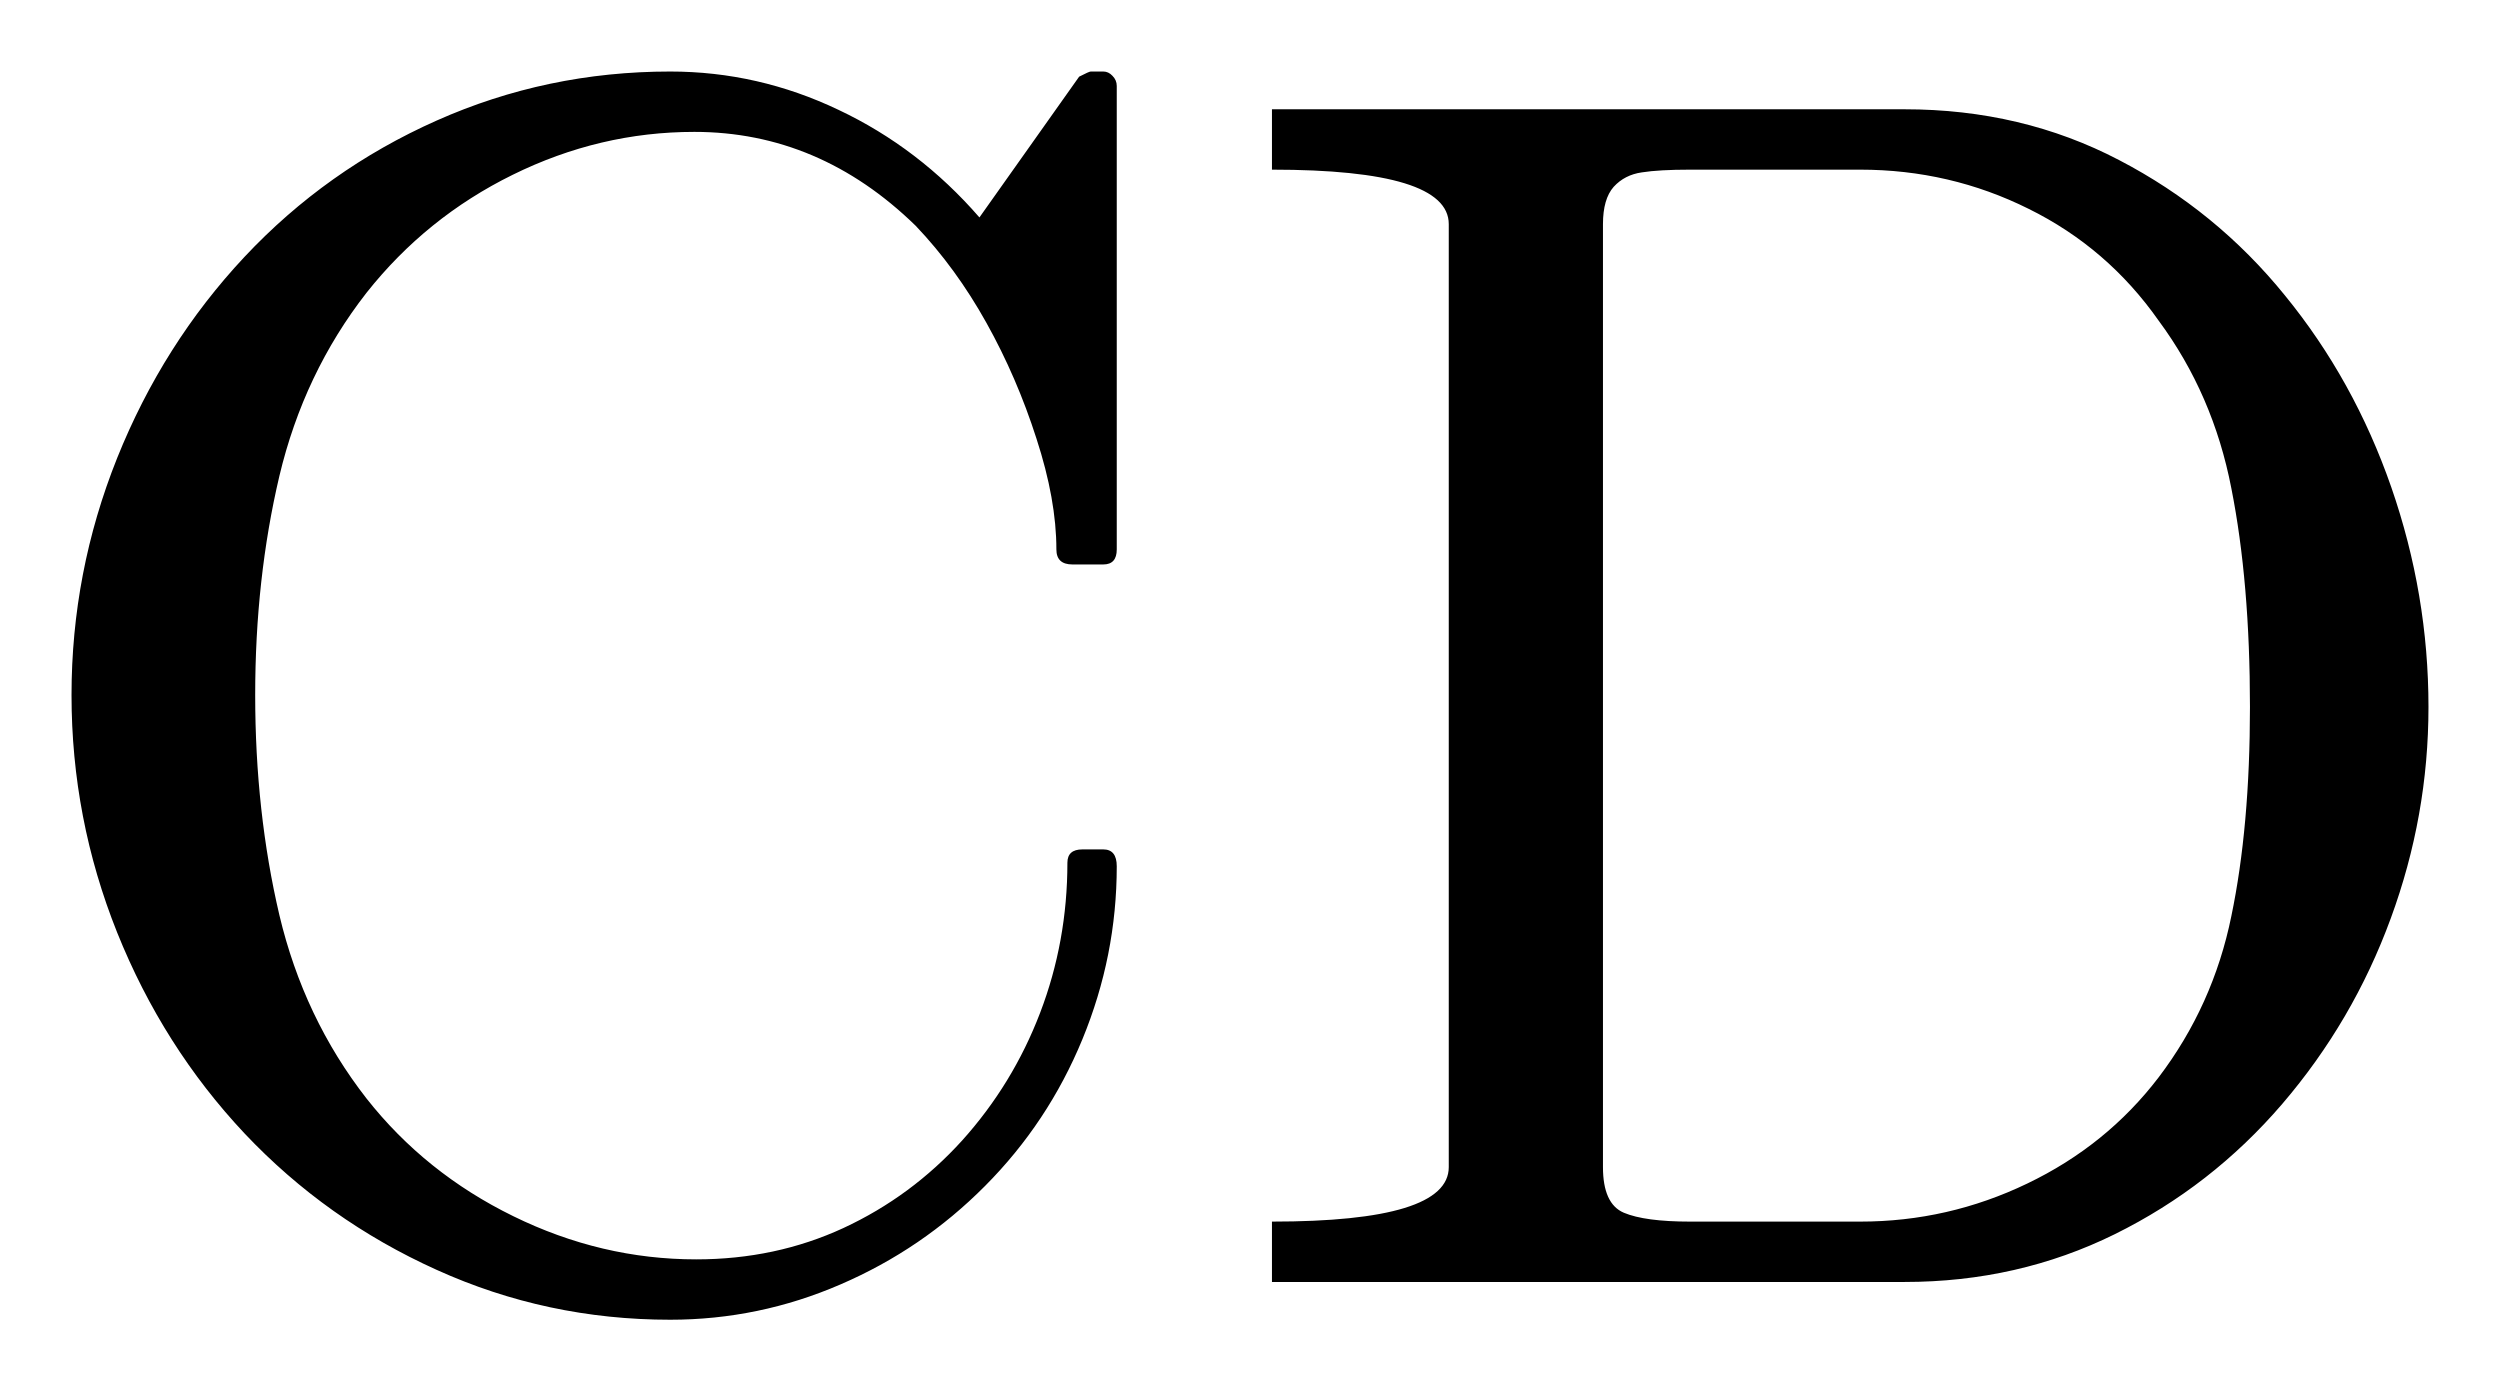
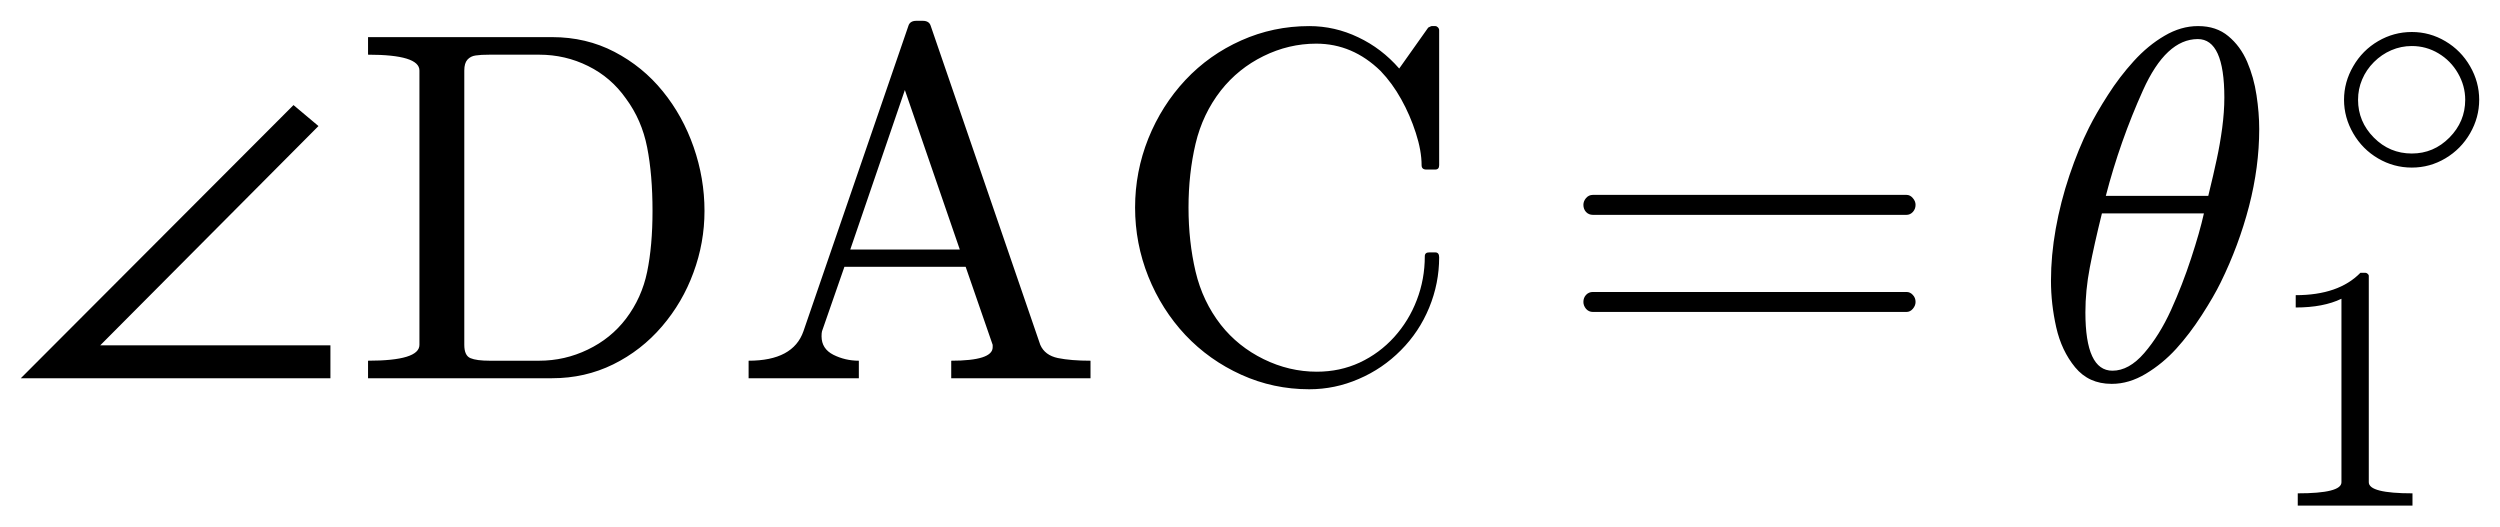
- <svg xmlns="http://www.w3.org/2000/svg" width="17.477pt" height="9.726pt" viewBox="0 0 17.477 9.726" version="1.1">
+ <svg xmlns="http://www.w3.org/2000/svg" width="60.075pt" height="12.65pt" viewBox="0 0 60.075 12.65" version="1.1">
  <defs>
    <style type="text/css">*{stroke-linejoin: round; stroke-linecap: butt}</style>
  </defs>
  <g id="figure_1">
    <g id="patch_1">
-       <path d="M 0 9.726  L 17.477 9.726  L 17.477 0  L 0 0  L 0 9.726  z " style="fill: none; opacity: 0" />
+       <path d="M 0 12.65  L 60.075 12.65  L 60.075 0  L 0 0  L 0 12.65  z " style="fill: none; opacity: 0" />
    </g>
    <g id="axes_1">
      <g id="patch_2">
-         <path d="M 2.562 7.679  Q 2.973 8.201 3.588 8.502  Q 4.203 8.804 4.867 8.804  Q 5.422 8.804 5.896 8.585  Q 6.372 8.364 6.727 7.972  Q 7.081 7.578 7.271 7.081  Q 7.462 6.582 7.462 6.031  Q 7.462 5.938 7.567 5.938  L 7.713 5.938  Q 7.807 5.938 7.807 6.056  Q 7.807 6.682 7.567 7.265  Q 7.327 7.848 6.886 8.291  Q 6.447 8.733 5.876 8.979  Q 5.306 9.226 4.685 9.226  Q 3.822 9.226 3.052 8.877  Q 2.281 8.529 1.709 7.923  Q 1.139 7.316 0.819 6.519  Q 0.5 5.722 0.5 4.859  Q 0.5 3.999 0.819 3.202  Q 1.139 2.405 1.709 1.796  Q 2.281 1.186 3.052 0.843  Q 3.822 0.5 4.685 0.5  Q 5.3 0.5 5.862 0.768  Q 6.425 1.034 6.847 1.52  L 7.544 0.536  Q 7.614 0.5 7.625 0.5  L 7.713 0.5  Q 7.749 0.5 7.777 0.53  Q 7.807 0.56 7.807 0.601  L 7.807 3.841  Q 7.807 3.946 7.713 3.946  L 7.497 3.946  Q 7.385 3.946 7.385 3.841  Q 7.385 3.494 7.246 3.067  Q 7.109 2.639 6.896 2.257  Q 6.682 1.873 6.401 1.578  Q 5.728 0.922 4.854 0.922  Q 4.192 0.922 3.584 1.222  Q 2.979 1.52 2.562 2.047  Q 2.124 2.609 1.953 3.328  Q 1.784 4.046 1.784 4.859  Q 1.784 5.675 1.953 6.397  Q 2.124 7.117 2.562 7.679  z M 8.892 8.962  L 8.892 8.54  Q 10.128 8.54 10.128 8.159  L 10.128 1.567  Q 10.128 1.186 8.892 1.186  L 8.892 0.764  L 13.315 0.764  Q 14.135 0.764 14.814 1.119  Q 15.494 1.473 15.974 2.066  Q 16.456 2.656 16.717 3.406  Q 16.977 4.156 16.977 4.942  Q 16.977 5.703 16.713 6.421  Q 16.45 7.139 15.955 7.717  Q 15.46 8.294 14.784 8.628  Q 14.107 8.962 13.315 8.962  L 8.892 8.962  z M 11.206 8.159  Q 11.206 8.416 11.352 8.478  Q 11.499 8.54 11.815 8.54  L 13.004 8.54  Q 13.619 8.54 14.172 8.274  Q 14.727 8.008 15.091 7.531  Q 15.472 7.029 15.599 6.404  Q 15.729 5.78 15.729 4.942  Q 15.729 4.07 15.599 3.414  Q 15.472 2.757 15.091 2.242  Q 14.733 1.732 14.182 1.46  Q 13.632 1.186 13.004 1.186  L 11.815 1.186  Q 11.598 1.186 11.478 1.205  Q 11.358 1.222 11.281 1.306  Q 11.206 1.391 11.206 1.567  L 11.206 8.159  z " clip-path="url(#pc527d9ae74)" />
+         <path d="M 7.94 9.089  L 0.5 9.089  L 7.053 2.525  L 7.653 3.029  L 2.409 8.298  L 7.94 8.298  L 7.94 9.089  z M 8.844 9.089  L 8.844 8.668  Q 10.079 8.668 10.079 8.287  L 10.079 1.694  Q 10.079 1.314 8.844 1.314  L 8.844 0.892  L 13.267 0.892  Q 14.086 0.892 14.765 1.246  Q 15.446 1.601 15.926 2.193  Q 16.407 2.784 16.668 3.534  Q 16.929 4.284 16.929 5.069  Q 16.929 5.831 16.664 6.549  Q 16.402 7.267 15.907 7.844  Q 15.412 8.422 14.735 8.756  Q 14.058 9.089 13.267 9.089  L 8.844 9.089  z M 11.157 8.287  Q 11.157 8.544 11.304 8.606  Q 11.45 8.668 11.767 8.668  L 12.956 8.668  Q 13.571 8.668 14.124 8.401  Q 14.679 8.135 15.042 7.659  Q 15.423 7.156 15.551 6.532  Q 15.68 5.907 15.68 5.069  Q 15.68 4.197 15.551 3.541  Q 15.423 2.885 15.042 2.369  Q 14.684 1.859 14.133 1.587  Q 13.584 1.314 12.956 1.314  L 11.767 1.314  Q 11.549 1.314 11.429 1.333  Q 11.309 1.349 11.232 1.434  Q 11.157 1.518 11.157 1.694  L 11.157 8.287  z M 17.989 9.089  L 17.989 8.668  Q 19.061 8.668 19.307 7.959  L 21.827 0.627  Q 21.863 0.5 22.02 0.5  L 22.174 0.5  Q 22.331 0.5 22.367 0.627  L 24.998 8.287  Q 25.108 8.538 25.421 8.604  Q 25.736 8.668 26.205 8.668  L 26.205 9.089  L 22.858 9.089  L 22.858 8.668  Q 23.854 8.668 23.854 8.345  L 23.854 8.287  L 23.205 6.412  L 20.291 6.412  L 19.753 7.959  Q 19.742 8 19.742 8.081  Q 19.742 8.381 20.025 8.525  Q 20.31 8.668 20.638 8.668  L 20.638 9.089  L 17.989 9.089  z M 20.432 5.996  L 23.064 5.996  L 21.744 2.163  L 20.432 5.996  z M 29.338 7.807  Q 29.749 8.328 30.364 8.63  Q 30.979 8.932 31.643 8.932  Q 32.198 8.932 32.672 8.713  Q 33.148 8.491 33.503 8.099  Q 33.857 7.706 34.046 7.209  Q 34.238 6.71 34.238 6.159  Q 34.238 6.065 34.343 6.065  L 34.489 6.065  Q 34.583 6.065 34.583 6.183  Q 34.583 6.809 34.343 7.393  Q 34.103 7.976 33.662 8.418  Q 33.223 8.861 32.651 9.106  Q 32.081 9.354 31.461 9.354  Q 30.598 9.354 29.828 9.005  Q 29.057 8.656 28.485 8.051  Q 27.915 7.443 27.594 6.646  Q 27.276 5.849 27.276 4.987  Q 27.276 4.126 27.594 3.329  Q 27.915 2.533 28.485 1.923  Q 29.057 1.314 29.828 0.971  Q 30.598 0.627 31.461 0.627  Q 32.076 0.627 32.638 0.896  Q 33.201 1.162 33.623 1.647  L 34.32 0.663  Q 34.389 0.627 34.401 0.627  L 34.489 0.627  Q 34.524 0.627 34.553 0.657  Q 34.583 0.688 34.583 0.729  L 34.583 3.969  Q 34.583 4.074 34.489 4.074  L 34.273 4.074  Q 34.161 4.074 34.161 3.969  Q 34.161 3.622 34.022 3.194  Q 33.885 2.767 33.671 2.384  Q 33.458 2 33.176 1.706  Q 32.503 1.049 31.629 1.049  Q 30.968 1.049 30.36 1.349  Q 29.754 1.647 29.338 2.174  Q 28.899 2.737 28.729 3.455  Q 28.56 4.173 28.56 4.987  Q 28.56 5.803 28.729 6.524  Q 28.899 7.244 29.338 7.807  z M 38.277 7.496  Q 38.178 7.496 38.112 7.421  Q 38.049 7.344 38.049 7.256  Q 38.049 7.156 38.112 7.087  Q 38.178 7.016 38.277 7.016  L 45.813 7.016  Q 45.901 7.016 45.965 7.087  Q 46.031 7.156 46.031 7.256  Q 46.031 7.344 45.965 7.421  Q 45.901 7.496 45.813 7.496  L 38.277 7.496  z M 38.277 5.163  Q 38.178 5.163 38.112 5.094  Q 38.049 5.022 38.049 4.923  Q 38.049 4.835 38.112 4.76  Q 38.178 4.683 38.277 4.683  L 45.813 4.683  Q 45.901 4.683 45.965 4.76  Q 46.031 4.835 46.031 4.923  Q 46.031 5.022 45.965 5.094  Q 45.901 5.163 45.813 5.163  L 38.277 5.163  z M 50.738 9.224  Q 50.194 9.224 49.866 8.827  Q 49.538 8.428 49.411 7.865  Q 49.285 7.303 49.285 6.751  L 49.285 6.74  Q 49.285 6.142 49.399 5.499  Q 49.514 4.854 49.729 4.213  Q 49.947 3.569 50.2 3.065  Q 50.376 2.714 50.654 2.281  Q 50.931 1.846 51.274 1.469  Q 51.617 1.091 52.013 0.86  Q 52.409 0.627 52.814 0.627  L 52.825 0.627  Q 53.258 0.627 53.547 0.869  Q 53.837 1.109 53.999 1.484  Q 54.16 1.859 54.224 2.287  Q 54.289 2.714 54.289 3.101  Q 54.289 4.01 54.044 4.957  Q 53.798 5.902 53.363 6.787  Q 53.2 7.121 52.909 7.572  Q 52.619 8.023 52.294 8.381  Q 51.97 8.737 51.565 8.981  Q 51.16 9.224 50.751 9.224  L 50.738 9.224  z M 50.762 8.908  Q 51.16 8.908 51.526 8.484  Q 51.893 8.058 52.169 7.452  Q 52.444 6.845 52.652 6.209  Q 52.861 5.574 52.96 5.128  L 50.509 5.128  Q 50.322 5.885 50.217 6.433  Q 50.112 6.98 50.112 7.507  Q 50.112 8.908 50.762 8.908  z M 50.603 4.706  L 53.065 4.706  Q 53.194 4.179 53.269 3.824  Q 53.346 3.47 53.399 3.078  Q 53.451 2.684 53.451 2.345  Q 53.451 0.939 52.814 0.939  Q 52.051 0.939 51.497 2.167  Q 50.944 3.393 50.603 4.706  z M 57.956 4.027  Q 57.521 4.027 57.146 3.807  Q 56.77 3.587 56.549 3.206  Q 56.327 2.824 56.327 2.398  Q 56.327 1.971 56.549 1.591  Q 56.77 1.209 57.146 0.989  Q 57.521 0.769 57.956 0.769  Q 58.39 0.769 58.763 0.991  Q 59.137 1.212 59.356 1.592  Q 59.575 1.971 59.575 2.398  Q 59.575 2.824 59.356 3.204  Q 59.137 3.583 58.763 3.805  Q 58.39 4.027 57.956 4.027  z M 57.956 3.689  Q 58.481 3.689 58.86 3.306  Q 59.239 2.923 59.239 2.398  Q 59.239 2.062 59.065 1.76  Q 58.891 1.458 58.596 1.282  Q 58.301 1.106 57.956 1.106  Q 57.697 1.106 57.463 1.207  Q 57.23 1.307 57.045 1.492  Q 56.861 1.676 56.763 1.908  Q 56.664 2.139 56.664 2.398  Q 56.664 2.923 57.043 3.306  Q 57.423 3.689 57.956 3.689  z M 55.215 12.15  L 55.215 11.855  Q 56.265 11.855 56.265 11.589  L 56.265 7.179  Q 55.831 7.389 55.166 7.389  L 55.166 7.093  Q 56.196 7.093 56.721 6.555  L 56.839 6.555  Q 56.868 6.555 56.894 6.579  Q 56.922 6.601 56.922 6.63  L 56.922 11.589  Q 56.922 11.855 57.972 11.855  L 57.972 12.15  L 55.215 12.15  z " clip-path="url(#p0442ad3d53)" />
      </g>
    </g>
  </g>
  <defs>
-     <clipPath id="pc527d9ae74">
-       <rect x="0" y="0" width="17.477" height="9.726" />
+     <clipPath id="p0442ad3d53">
+       <rect x="0" y="0" width="60.075" height="12.65" />
    </clipPath>
  </defs>
</svg>
